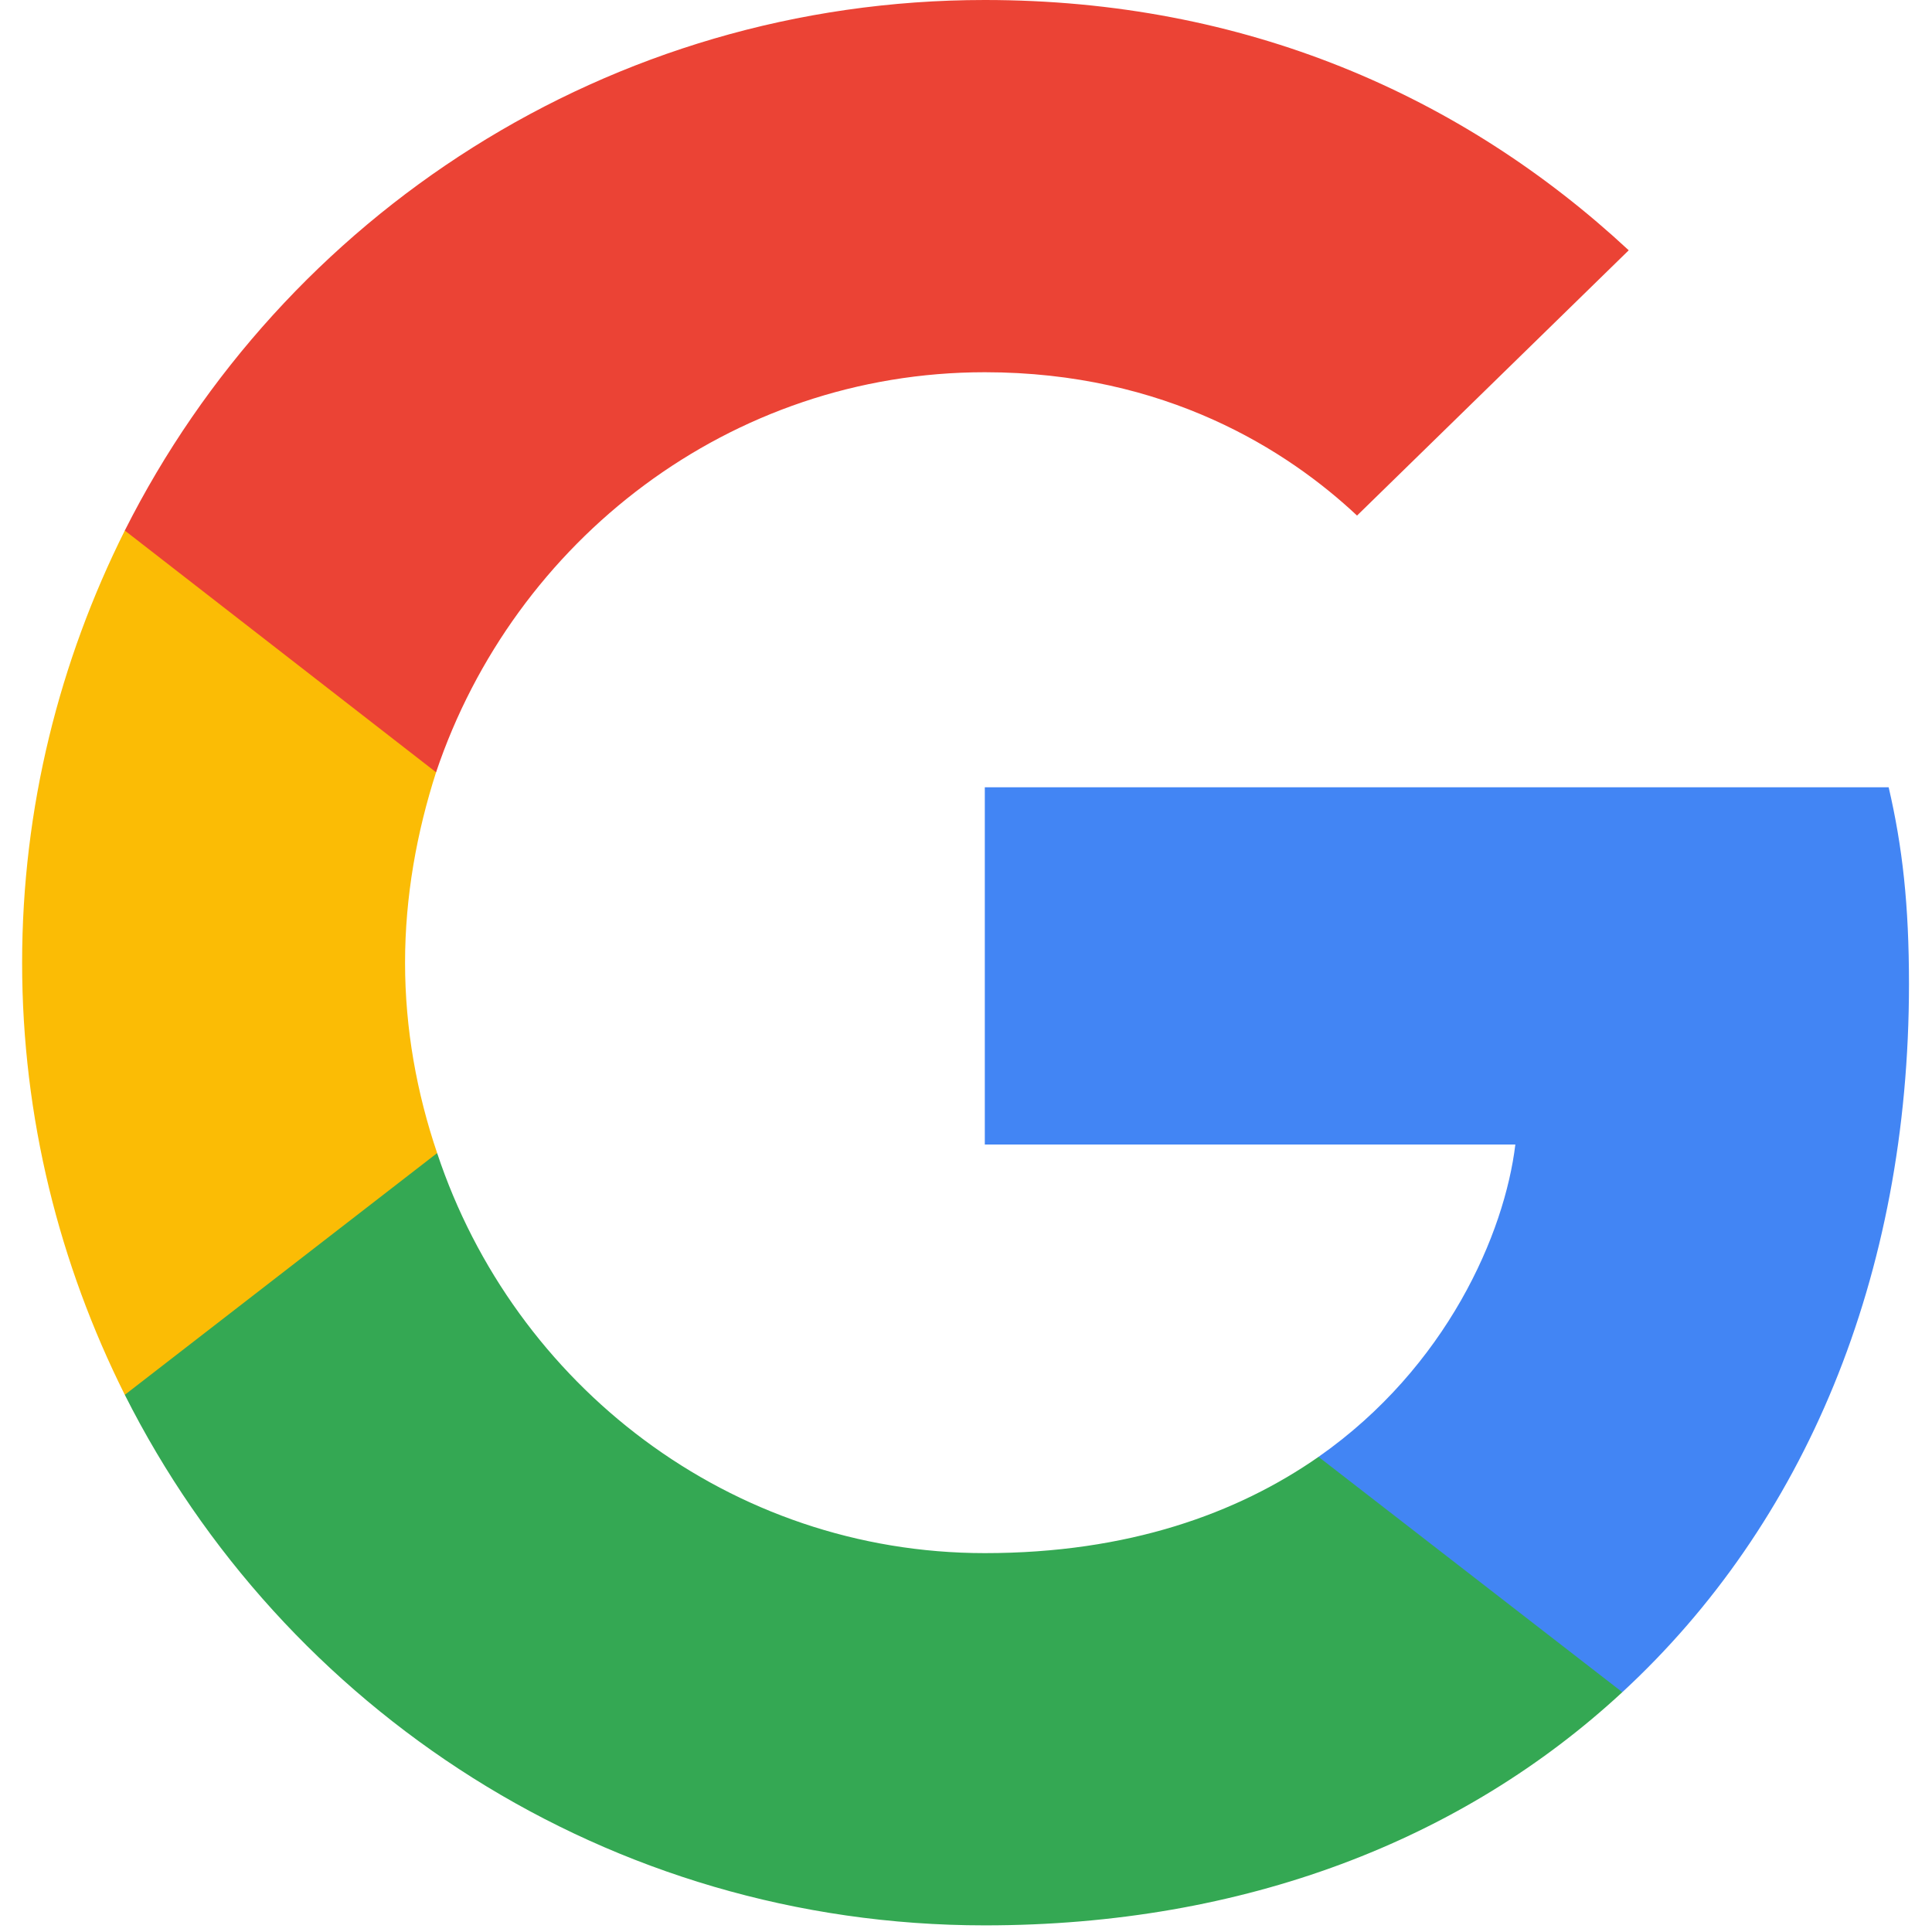
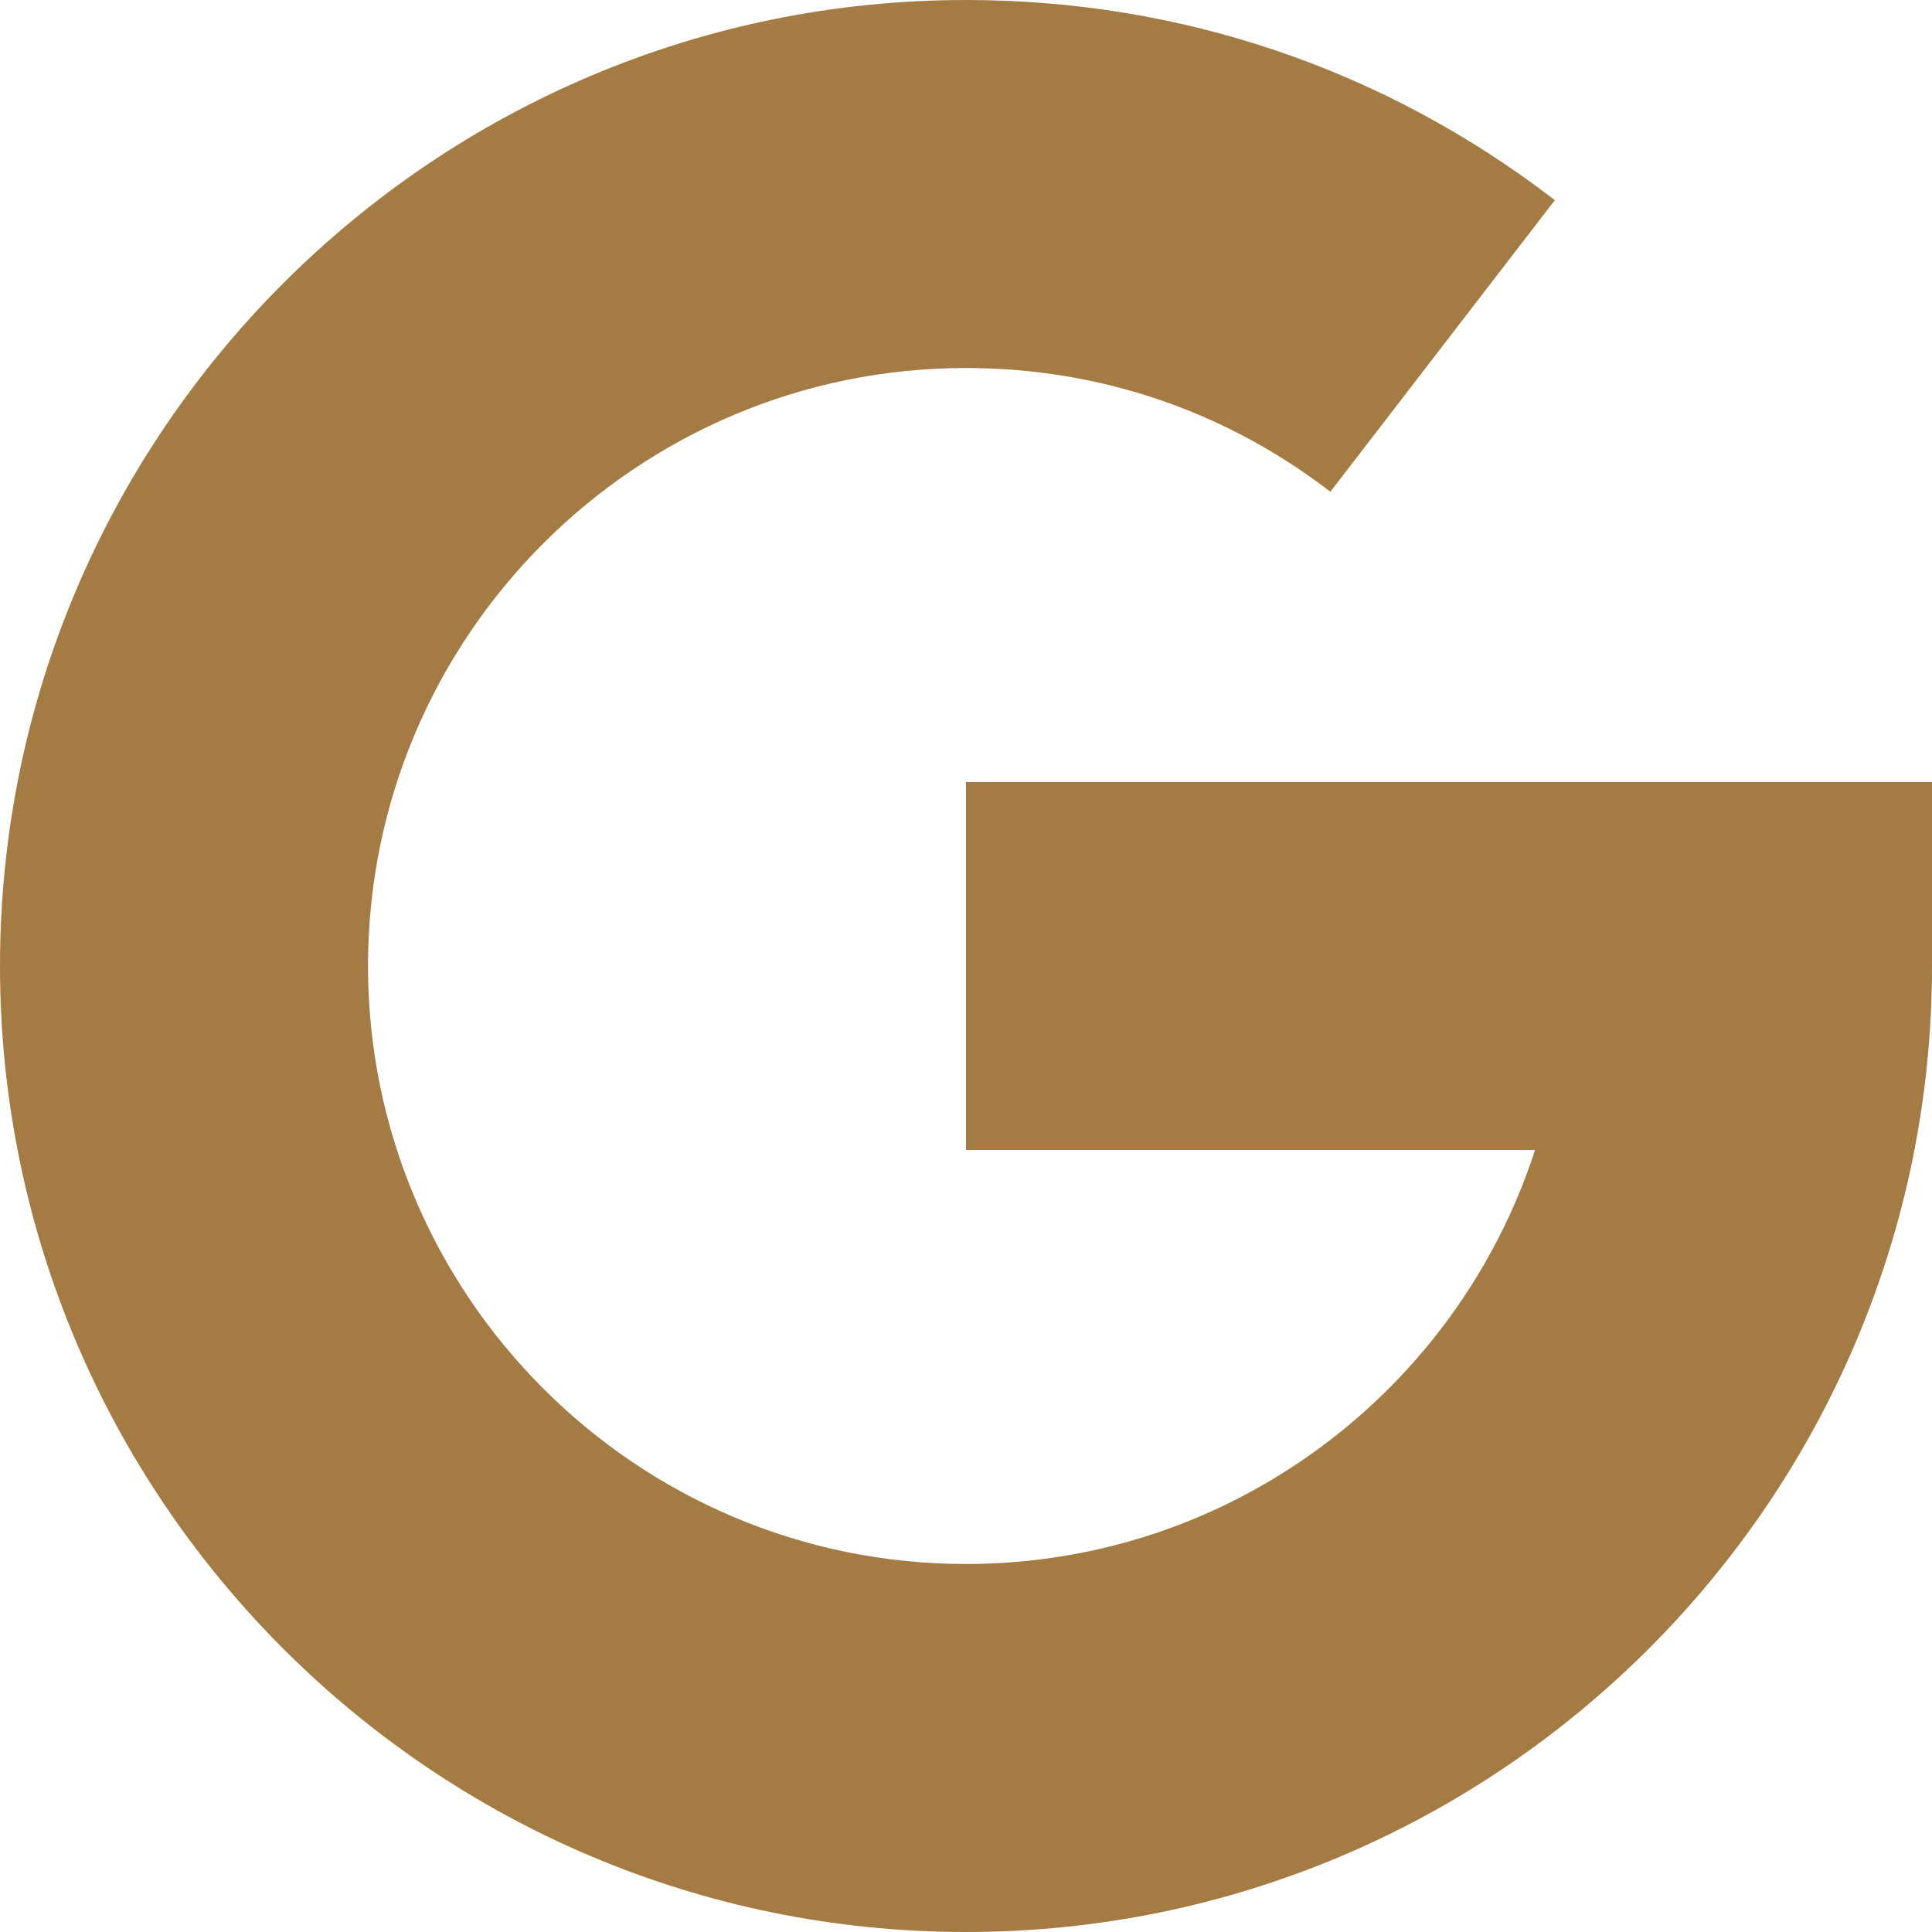
- <svg xmlns="http://www.w3.org/2000/svg" width="800px" height="800px" viewBox="-3 0 262 262" preserveAspectRatio="xMidYMid">
-   <path d="M255.878 133.451c0-10.734-.871-18.567-2.756-26.69H130.55v48.448h71.947c-1.45 12.04-9.283 30.172-26.69 42.356l-.244 1.622 38.755 30.023 2.685.268c24.659-22.774 38.875-56.282 38.875-96.027" fill="#4285F4" />
-   <path d="M130.55 261.1c35.248 0 64.839-11.605 86.453-31.622l-41.196-31.913c-11.024 7.688-25.82 13.055-45.257 13.055-34.523 0-63.824-22.773-74.269-54.25l-1.531.13-40.298 31.187-.527 1.465C35.393 231.798 79.49 261.1 130.55 261.1" fill="#34A853" />
-   <path d="M56.281 156.37c-2.756-8.123-4.351-16.827-4.351-25.82 0-8.994 1.595-17.697 4.206-25.82l-.073-1.73L15.26 71.312l-1.335.635C5.077 89.644 0 109.517 0 130.55s5.077 40.905 13.925 58.602l42.356-32.782" fill="#FBBC05" />
-   <path d="M130.55 50.479c24.514 0 41.05 10.589 50.479 19.438l36.844-35.974C195.245 12.91 165.798 0 130.55 0 79.49 0 35.393 29.301 13.925 71.947l42.211 32.783c10.59-31.477 39.891-54.251 74.414-54.251" fill="#EB4335" />
+ <svg xmlns="http://www.w3.org/2000/svg" version="1.1" width="512" height="512" x="0" y="0" viewBox="0 0 210 210" style="enable-background:new 0 0 512 512" xml:space="preserve" class="">
+   <g>
+     <path d="M0 105C0 47.103 47.103 0 105 0c23.383 0 45.515 7.523 64.004 21.756l-24.4 31.696C133.172 44.652 119.477 40 105 40c-35.841 0-65 29.159-65 65s29.159 65 65 65c28.867 0 53.398-18.913 61.852-45H105V85h105v20c0 57.897-47.103 105-105 105S0 162.897 0 105z" fill="#a47c43" opacity="1" data-original="#000000" />
+   </g>
</svg>
